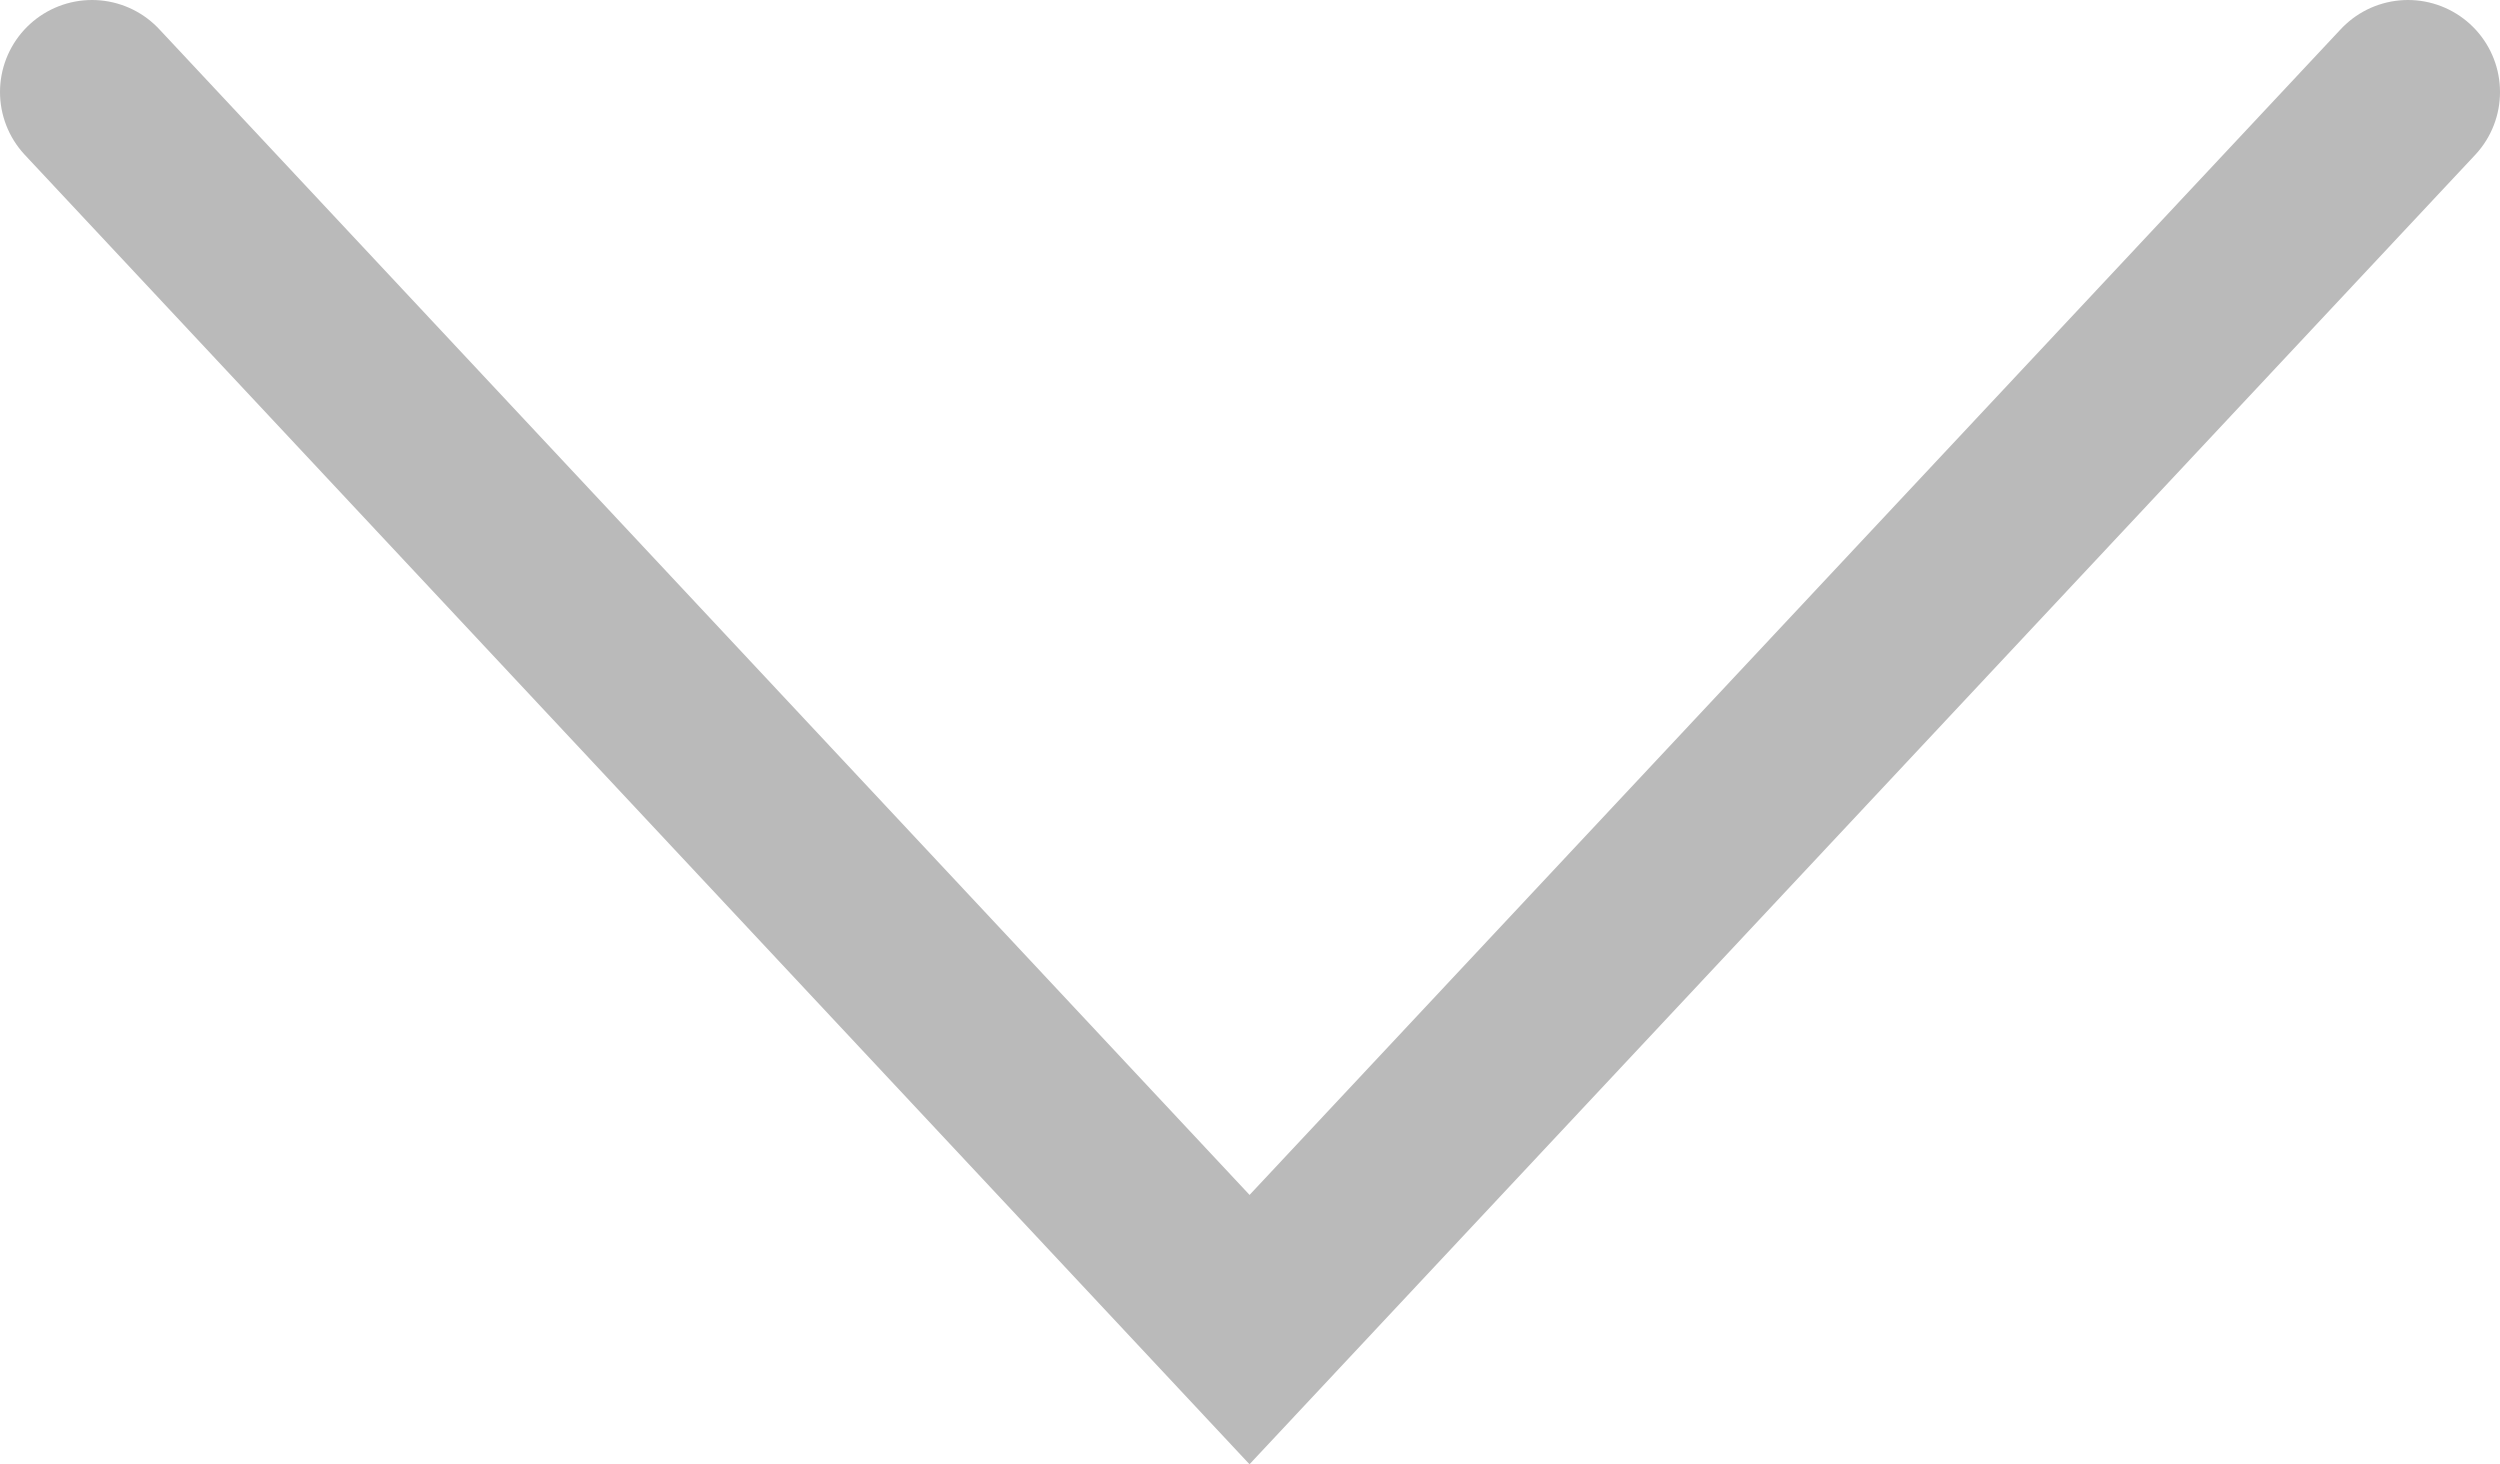
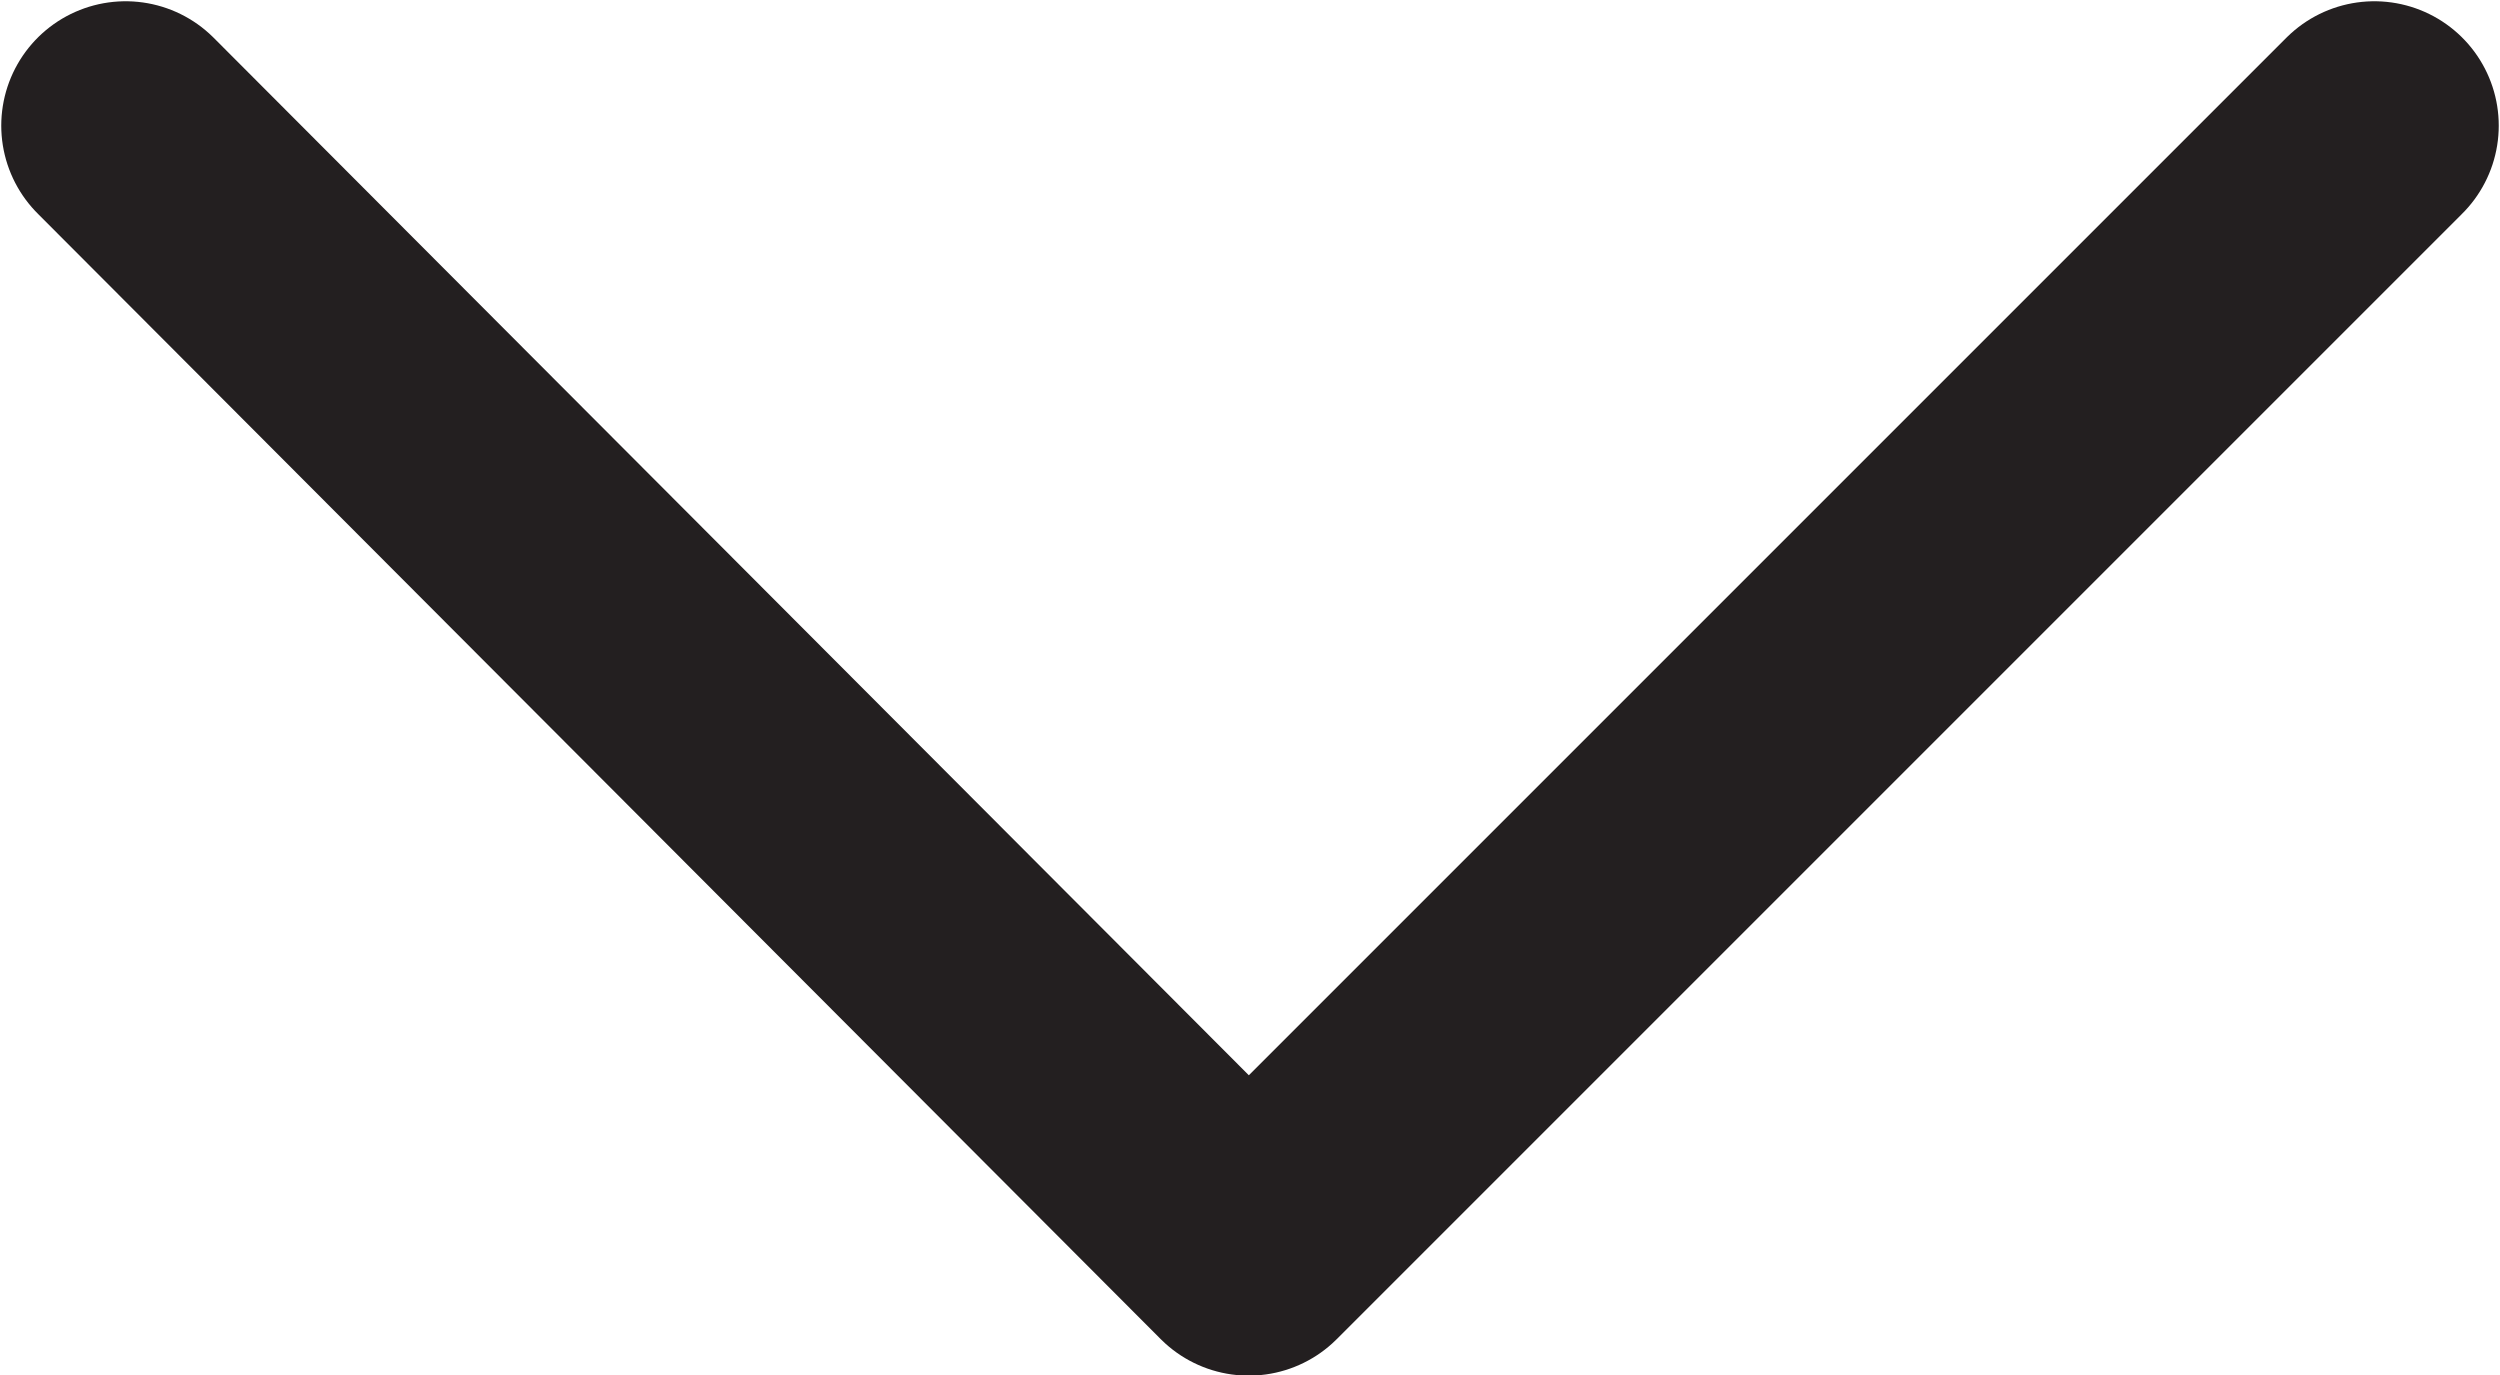
- <svg xmlns="http://www.w3.org/2000/svg" id="Layer_1" data-name="Layer 1" viewBox="0 0 27.17 15.91">
+ <svg xmlns="http://www.w3.org/2000/svg" id="Layer_1" data-name="Layer 1" viewBox="0 0 9.95 5.47">
  <defs>
    <style>
      .cls-1 {
        fill: none;
-         stroke: #bababa;
+         stroke: #231f20;
        stroke-linecap: round;
-         stroke-width: 2px;
+         stroke-linejoin: round;
+         stroke-width: .99px;
      }
    </style>
  </defs>
-   <path id="_패스_220" data-name="패스 220" class="cls-1" d="M26.17,1l-12.59,13.45L1,1" />
+   <path id="_패스_462" data-name="패스 462" class="cls-1" d="M9.45.5l-4.48,4.48L.5.5" />
</svg>
